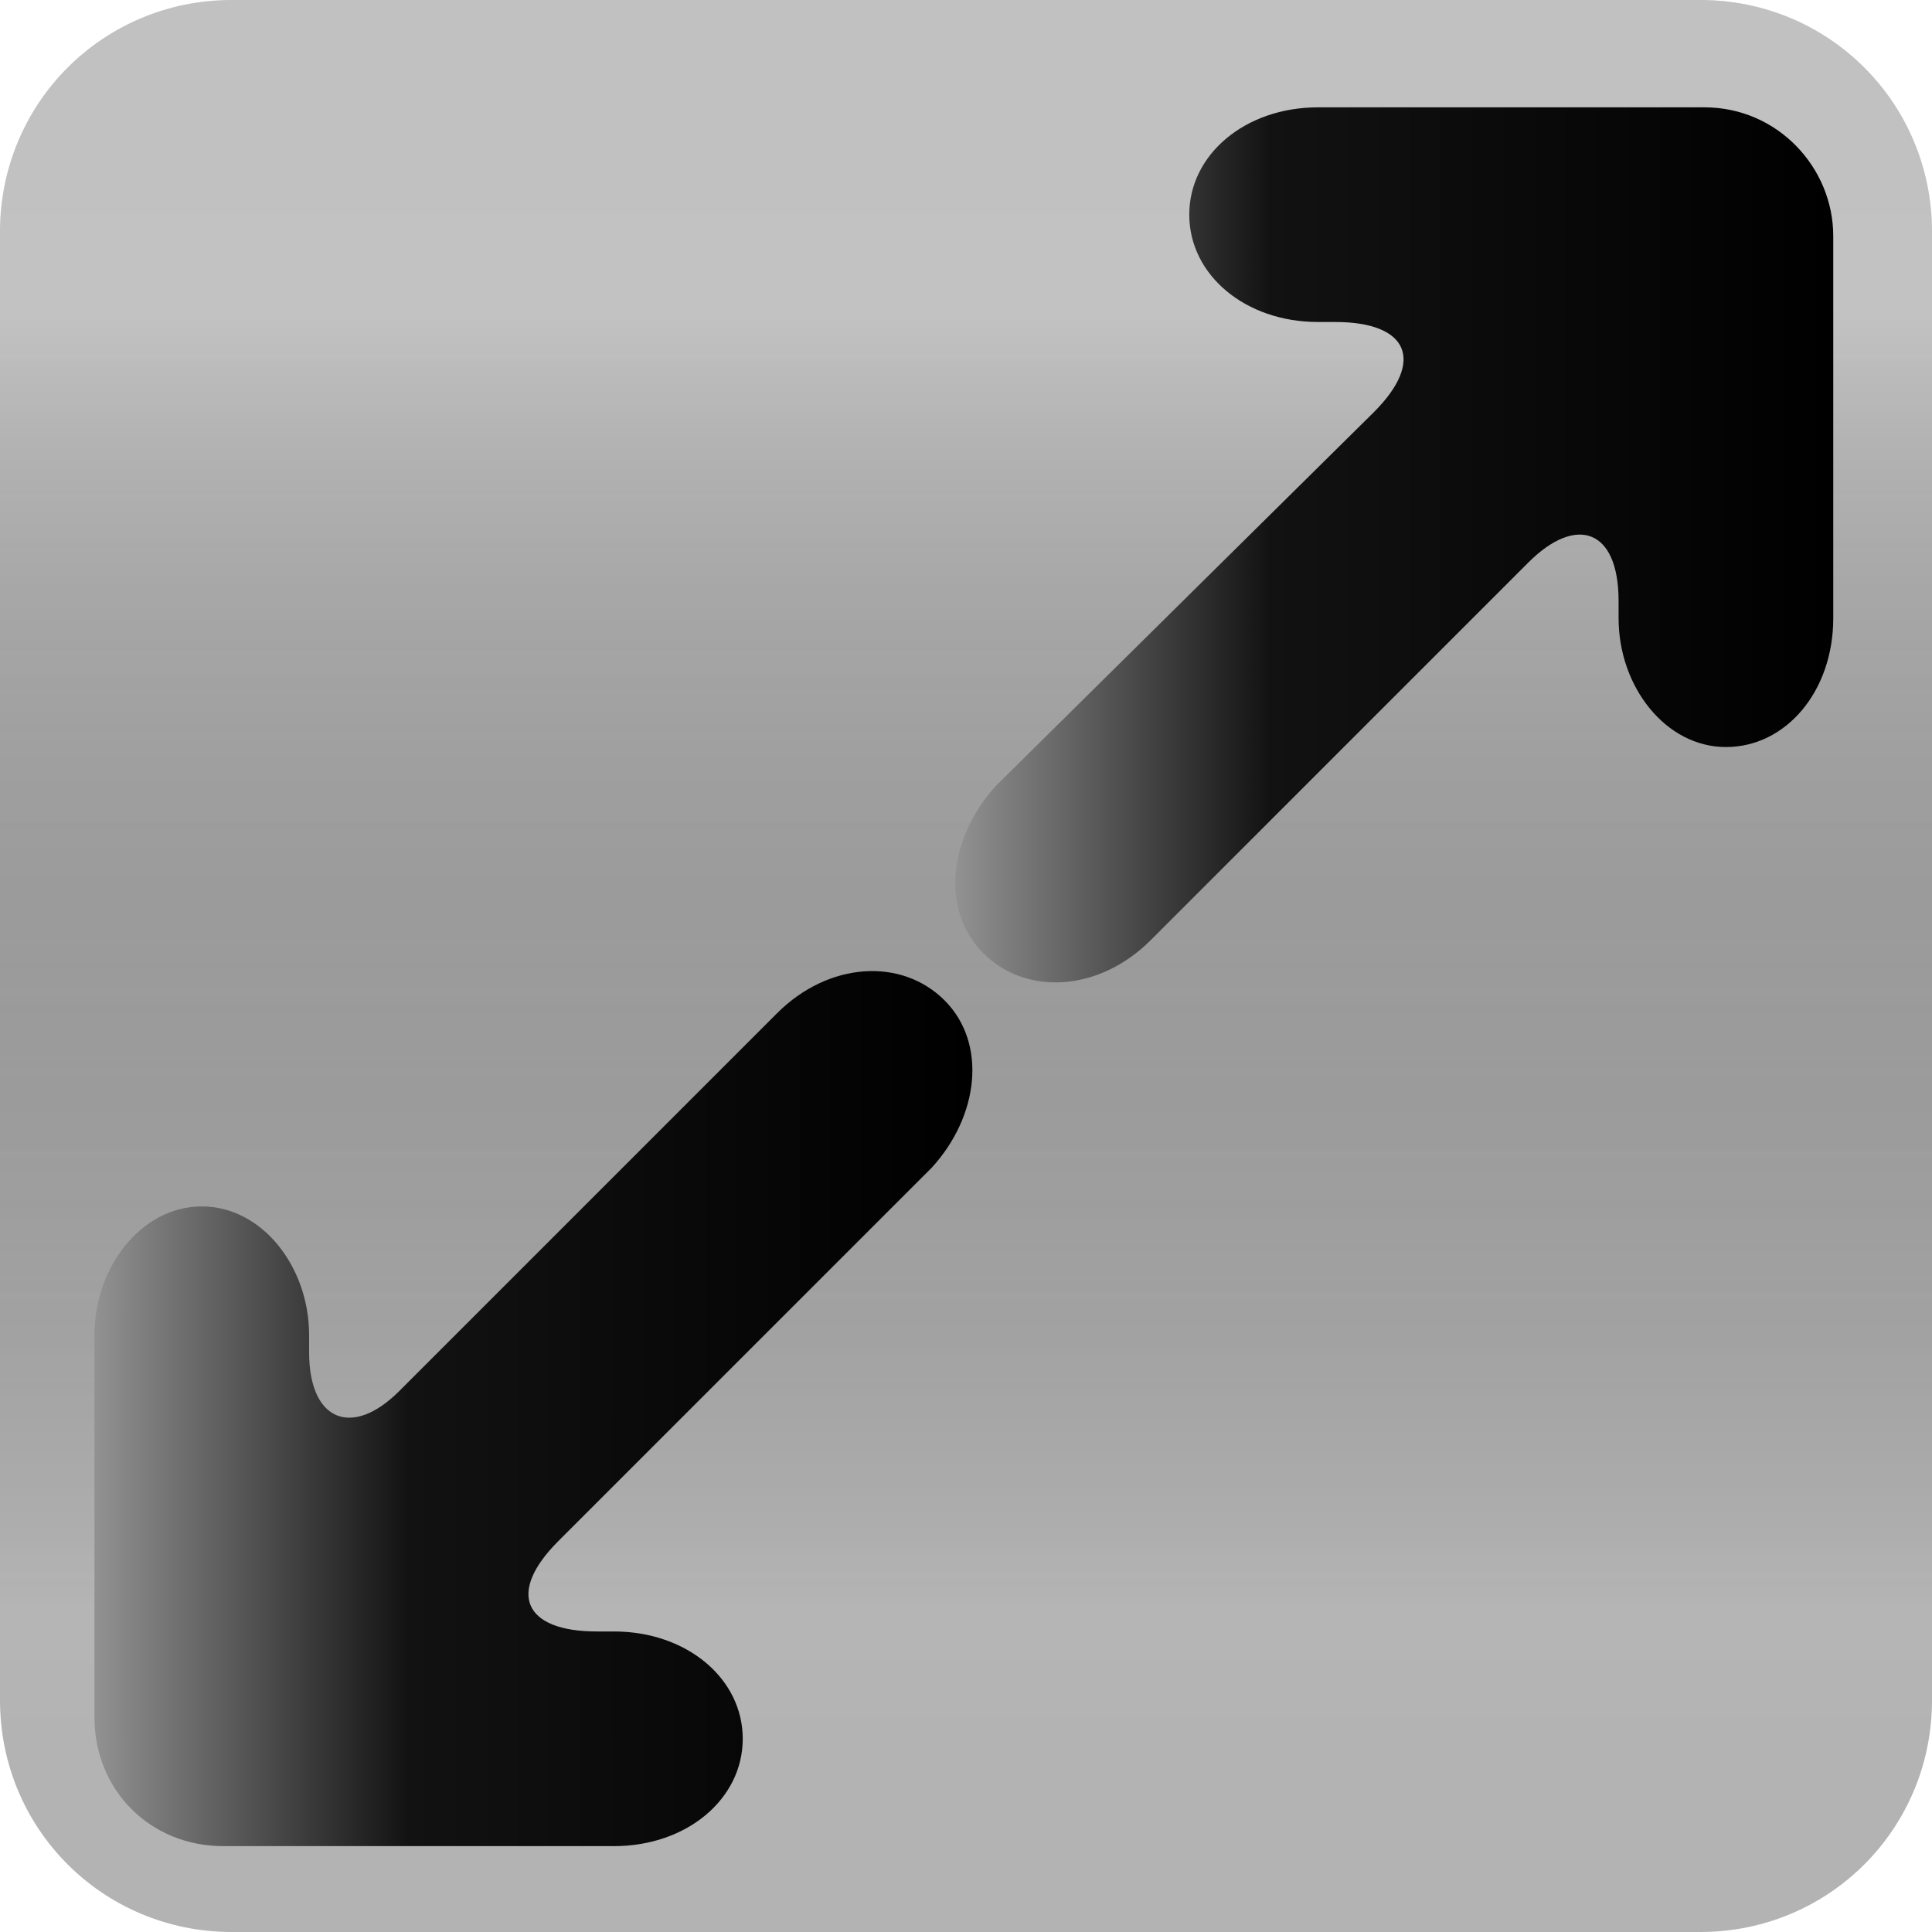
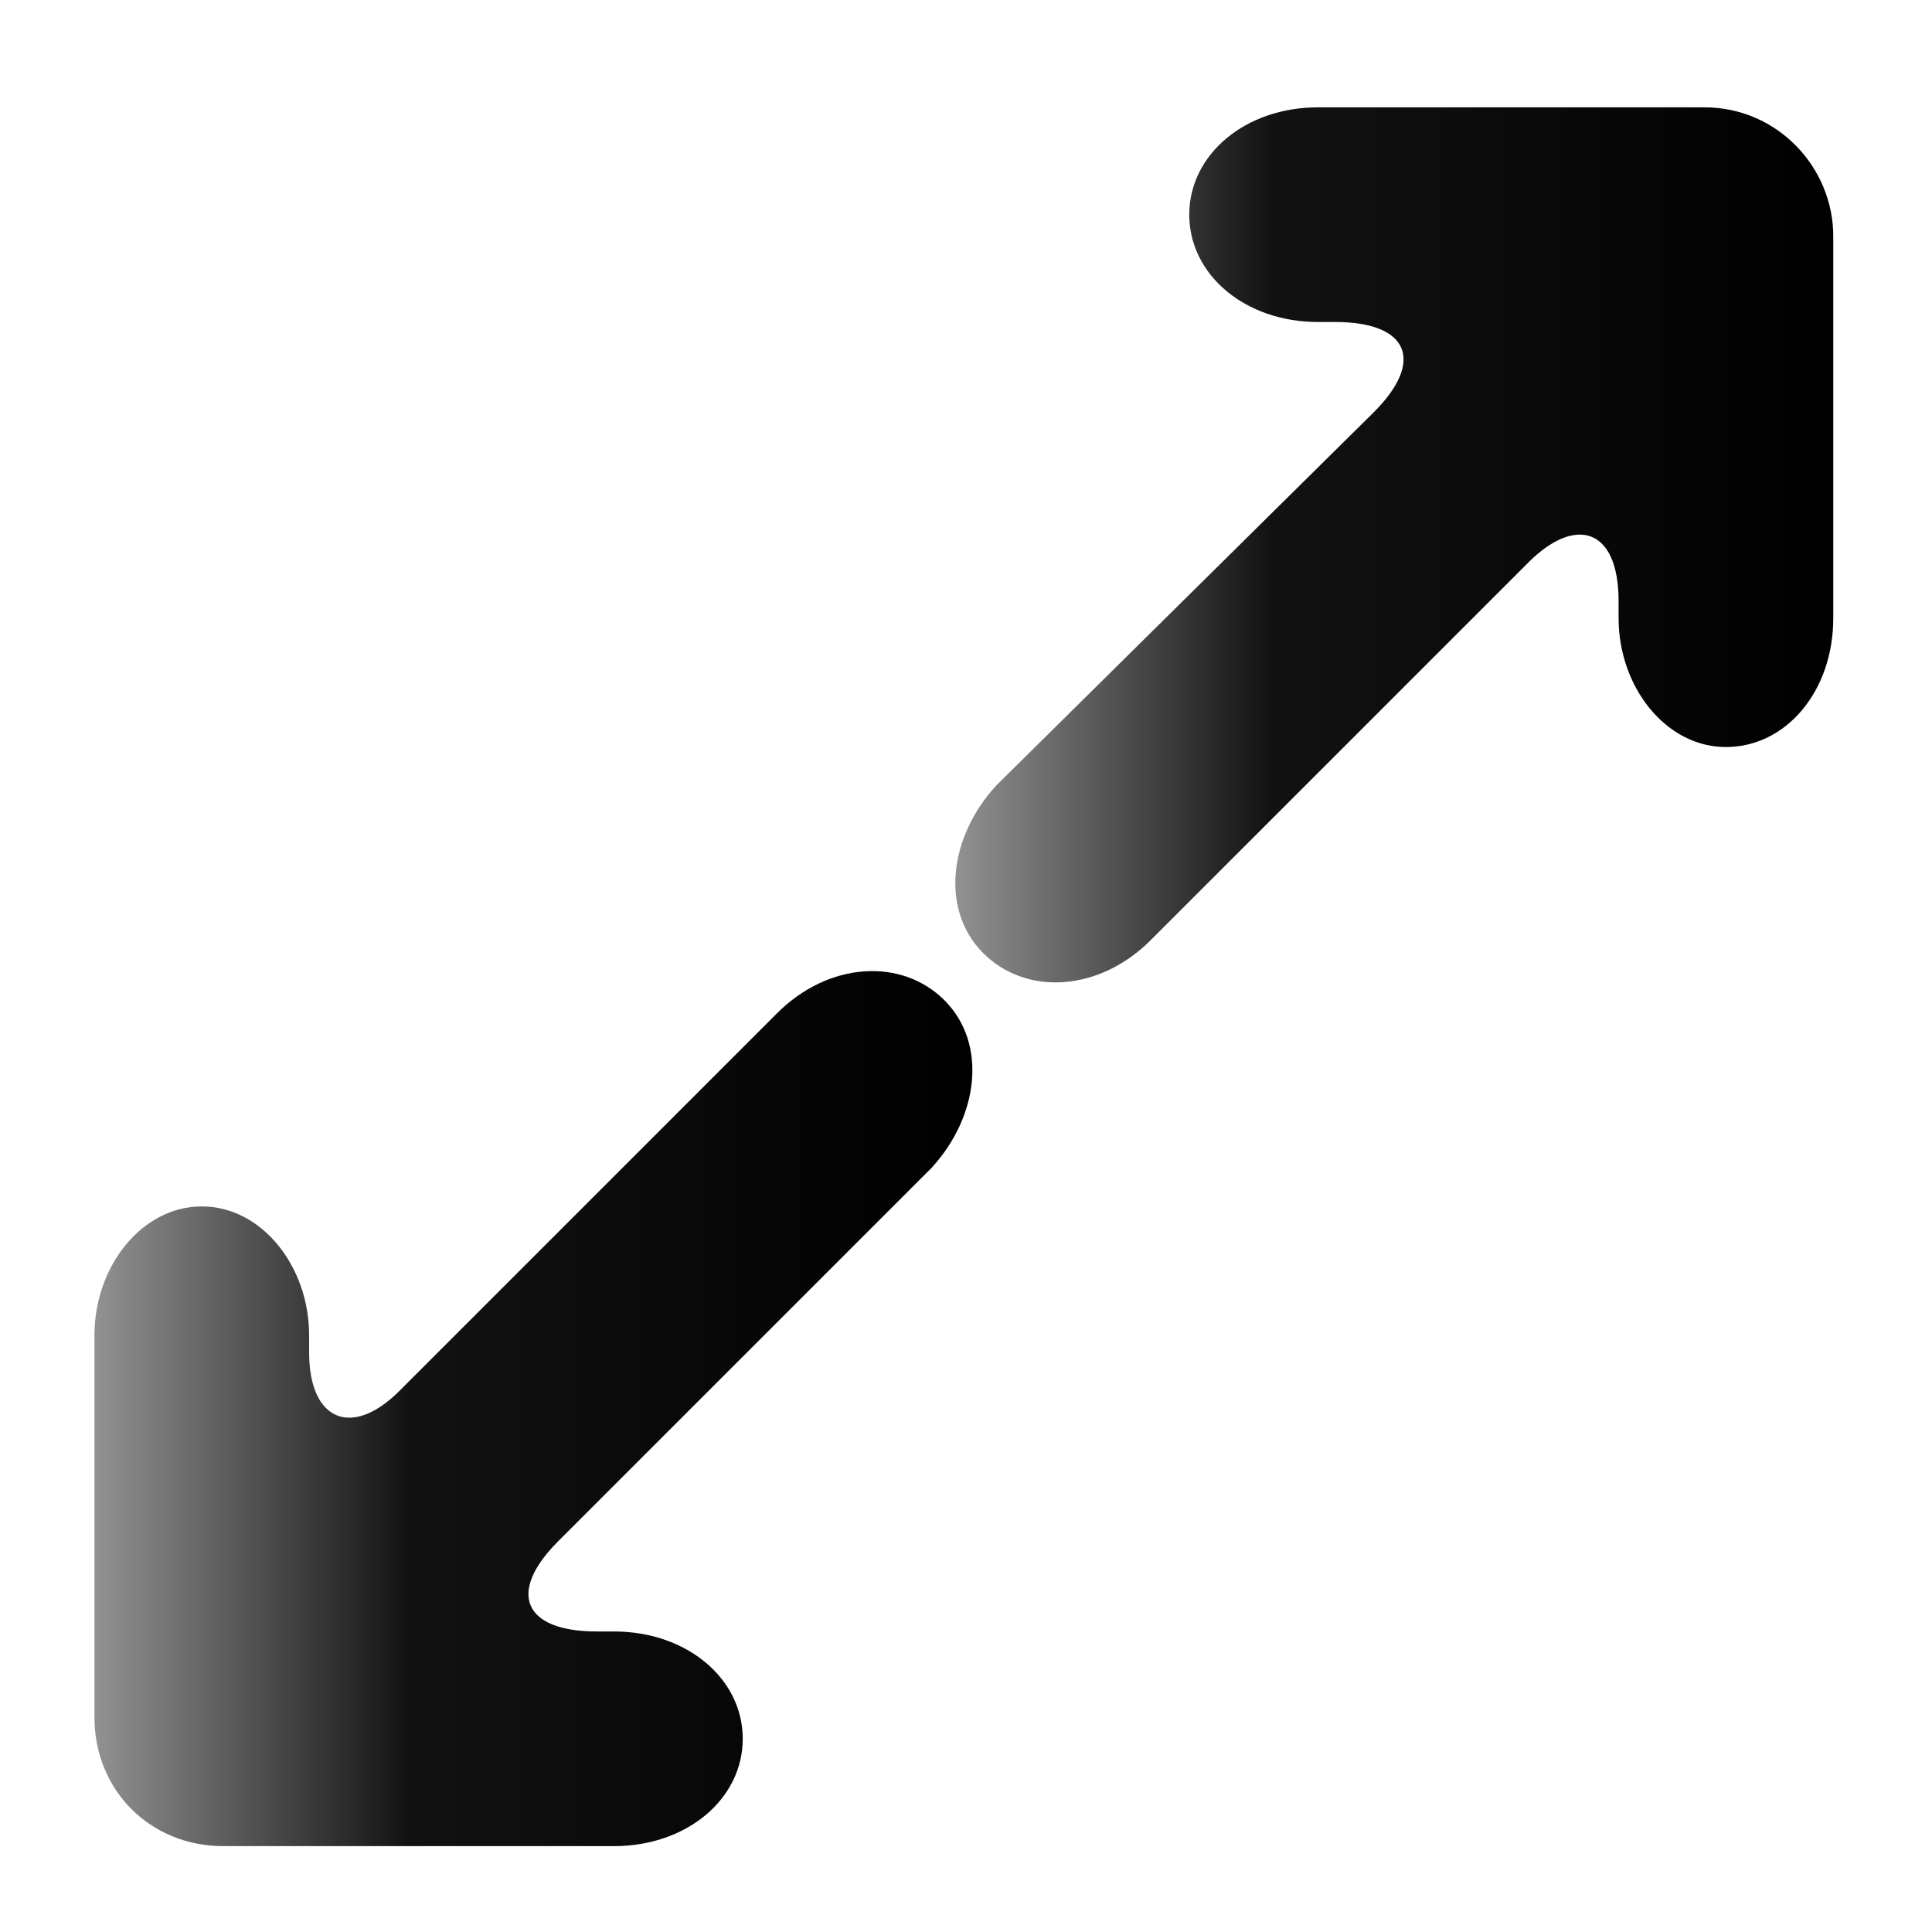
- <svg xmlns="http://www.w3.org/2000/svg" version="1.0" id="Layer_1" x="0px" y="0px" viewBox="0 0 45 45" style="enable-background:new 0 0 45 45;" xml:space="preserve">
+ <svg xmlns="http://www.w3.org/2000/svg" version="1.0" id="Layer_2" x="0px" y="0px" viewBox="0 0 45 45" style="enable-background:new 0 0 45 45;" xml:space="preserve">
  <style type="text/css">
- 	.st0{opacity:0.3;fill:url(#SVGID_1_);}
- 	.st1{opacity:0.3;fill:url(#SVGID_2_);}
- 	.st2{fill:url(#SVGID_3_);}
- 	.st3{fill:url(#SVGID_4_);}
+ 	.st0{fill:url(#SVGID_1_);}
+ 	.st1{fill:url(#SVGID_2_);}
</style>
-   <linearGradient id="SVGID_1_" gradientUnits="userSpaceOnUse" x1="-47.574" y1="207.594" x2="-47.574" y2="172.405" gradientTransform="matrix(1 0 0 1 70.0739 -169.8421)">
-     <stop offset="0" style="stop-color:#FFFFFF;stop-opacity:0.6" />
-     <stop offset="6.976287e-03" style="stop-color:#F6F6F6;stop-opacity:0.603" />
-     <stop offset="4.506669e-02" style="stop-color:#C8C8C8;stop-opacity:0.619" />
-     <stop offset="8.799452e-02" style="stop-color:#9D9D9D;stop-opacity:0.637" />
-     <stop offset="0.134" style="stop-color:#777777;stop-opacity:0.657" />
-     <stop offset="0.184" style="stop-color:#575757;stop-opacity:0.678" />
-     <stop offset="0.24" style="stop-color:#3B3B3B;stop-opacity:0.702" />
-     <stop offset="0.302" style="stop-color:#252525;stop-opacity:0.728" />
-     <stop offset="0.376" style="stop-color:#141414;stop-opacity:0.759" />
-     <stop offset="0.466" style="stop-color:#090909;stop-opacity:0.797" />
-     <stop offset="0.593" style="stop-color:#020202;stop-opacity:0.851" />
-     <stop offset="0.945" style="stop-color:#000000" />
-   </linearGradient>
-   <path class="st0" d="M0,5.4C0,2.4,2.4,0,5.4,0h34.2c3,0,5.4,2.4,5.4,5.4v34.2c0,3-2.4,5.4-5.4,5.4H5.4c-3,0-5.4-2.4-5.4-5.4V5.4z" />
-   <linearGradient id="SVGID_2_" gradientUnits="userSpaceOnUse" x1="-47.574" y1="207.594" x2="-47.574" y2="172.405" gradientTransform="matrix(-1 0 0 -1 -25.0739 214.8421)">
-     <stop offset="0" style="stop-color:#FFFFFF;stop-opacity:0.6" />
-     <stop offset="6.976287e-03" style="stop-color:#F6F6F6;stop-opacity:0.603" />
-     <stop offset="4.506669e-02" style="stop-color:#C8C8C8;stop-opacity:0.619" />
-     <stop offset="8.799452e-02" style="stop-color:#9D9D9D;stop-opacity:0.637" />
-     <stop offset="0.134" style="stop-color:#777777;stop-opacity:0.657" />
-     <stop offset="0.184" style="stop-color:#575757;stop-opacity:0.678" />
-     <stop offset="0.24" style="stop-color:#3B3B3B;stop-opacity:0.702" />
-     <stop offset="0.302" style="stop-color:#252525;stop-opacity:0.728" />
-     <stop offset="0.376" style="stop-color:#141414;stop-opacity:0.759" />
-     <stop offset="0.466" style="stop-color:#090909;stop-opacity:0.797" />
-     <stop offset="0.593" style="stop-color:#020202;stop-opacity:0.851" />
-     <stop offset="0.945" style="stop-color:#000000" />
-   </linearGradient>
-   <path class="st1" d="M45,39.6c0,3-2.4,5.4-5.4,5.4H5.4c-3,0-5.4-2.4-5.4-5.4V5.4C0,2.4,2.4,0,5.4,0h34.2c3,0,5.4,2.4,5.4,5.4V39.6z" />
  <g>
-     <linearGradient id="SVGID_3_" gradientUnits="userSpaceOnUse" x1="22.306" y1="12.68" x2="42.67" y2="12.68">
+     <linearGradient id="SVGID_1_" gradientUnits="userSpaceOnUse" x1="22.306" y1="12.68" x2="42.67" y2="12.68">
      <stop offset="0" style="stop-color:#919191" />
      <stop offset="0.357" style="stop-color:#121212" />
      <stop offset="1" style="stop-color:#000000" />
    </linearGradient>
-     <path class="st2" d="M39.7,2.5c1.7,0,3,1.4,3,3v8.9c0,1.7-1.1,3-2.5,3s-2.5-1.4-2.5-3V14c0-1.7-1-2-2.1-0.9l-8.8,8.8   c-1.2,1.2-2.9,1.3-3.9,0.3s-0.8-2.7,0.3-3.9L32,9.6c1.2-1.2,0.8-2.1-0.9-2.1h-0.4c-1.7,0-3-1.1-3-2.5s1.3-2.5,3-2.5H39.7z" />
+     <path class="st0" d="M39.7,2.5c1.7,0,3,1.4,3,3v8.9c0,1.7-1.1,3-2.5,3s-2.5-1.4-2.5-3V14c0-1.7-1-2-2.1-0.9l-8.8,8.8   c-1.2,1.2-2.9,1.3-3.9,0.3s-0.8-2.7,0.3-3.9L32,9.6c1.2-1.2,0.8-2.1-0.9-2.1h-0.4c-1.7,0-3-1.1-3-2.5s1.3-2.5,3-2.5H39.7z" />
  </g>
  <g>
-     <linearGradient id="SVGID_4_" gradientUnits="userSpaceOnUse" x1="2.249" y1="32.821" x2="22.613" y2="32.821">
+     <linearGradient id="SVGID_2_" gradientUnits="userSpaceOnUse" x1="2.249" y1="32.821" x2="22.613" y2="32.821">
      <stop offset="0" style="stop-color:#919191" />
      <stop offset="0.357" style="stop-color:#121212" />
      <stop offset="1" style="stop-color:#000000" />
    </linearGradient>
-     <path class="st3" d="M5.2,43c-1.7,0-3-1.3-3-3v-8.9c0-1.6,1.1-3,2.5-3s2.5,1.4,2.5,3v0.4c0,1.6,1,2,2.1,0.9l8.8-8.8   c1.2-1.2,2.9-1.3,3.9-0.3c1,1,0.8,2.7-0.3,3.9l-8.7,8.7c-1.2,1.2-0.8,2.1,0.9,2.1h0.4c1.7,0,3,1.1,3,2.5s-1.3,2.5-3,2.5H5.2z" />
+     <path class="st1" d="M5.2,43c-1.7,0-3-1.3-3-3v-8.9c0-1.6,1.1-3,2.5-3s2.5,1.4,2.5,3v0.4c0,1.6,1,2,2.1,0.9l8.8-8.8   c1.2-1.2,2.9-1.3,3.9-0.3c1,1,0.8,2.7-0.3,3.9l-8.7,8.7c-1.2,1.2-0.8,2.1,0.9,2.1h0.4c1.7,0,3,1.1,3,2.5s-1.3,2.5-3,2.5H5.2z" />
  </g>
</svg>
